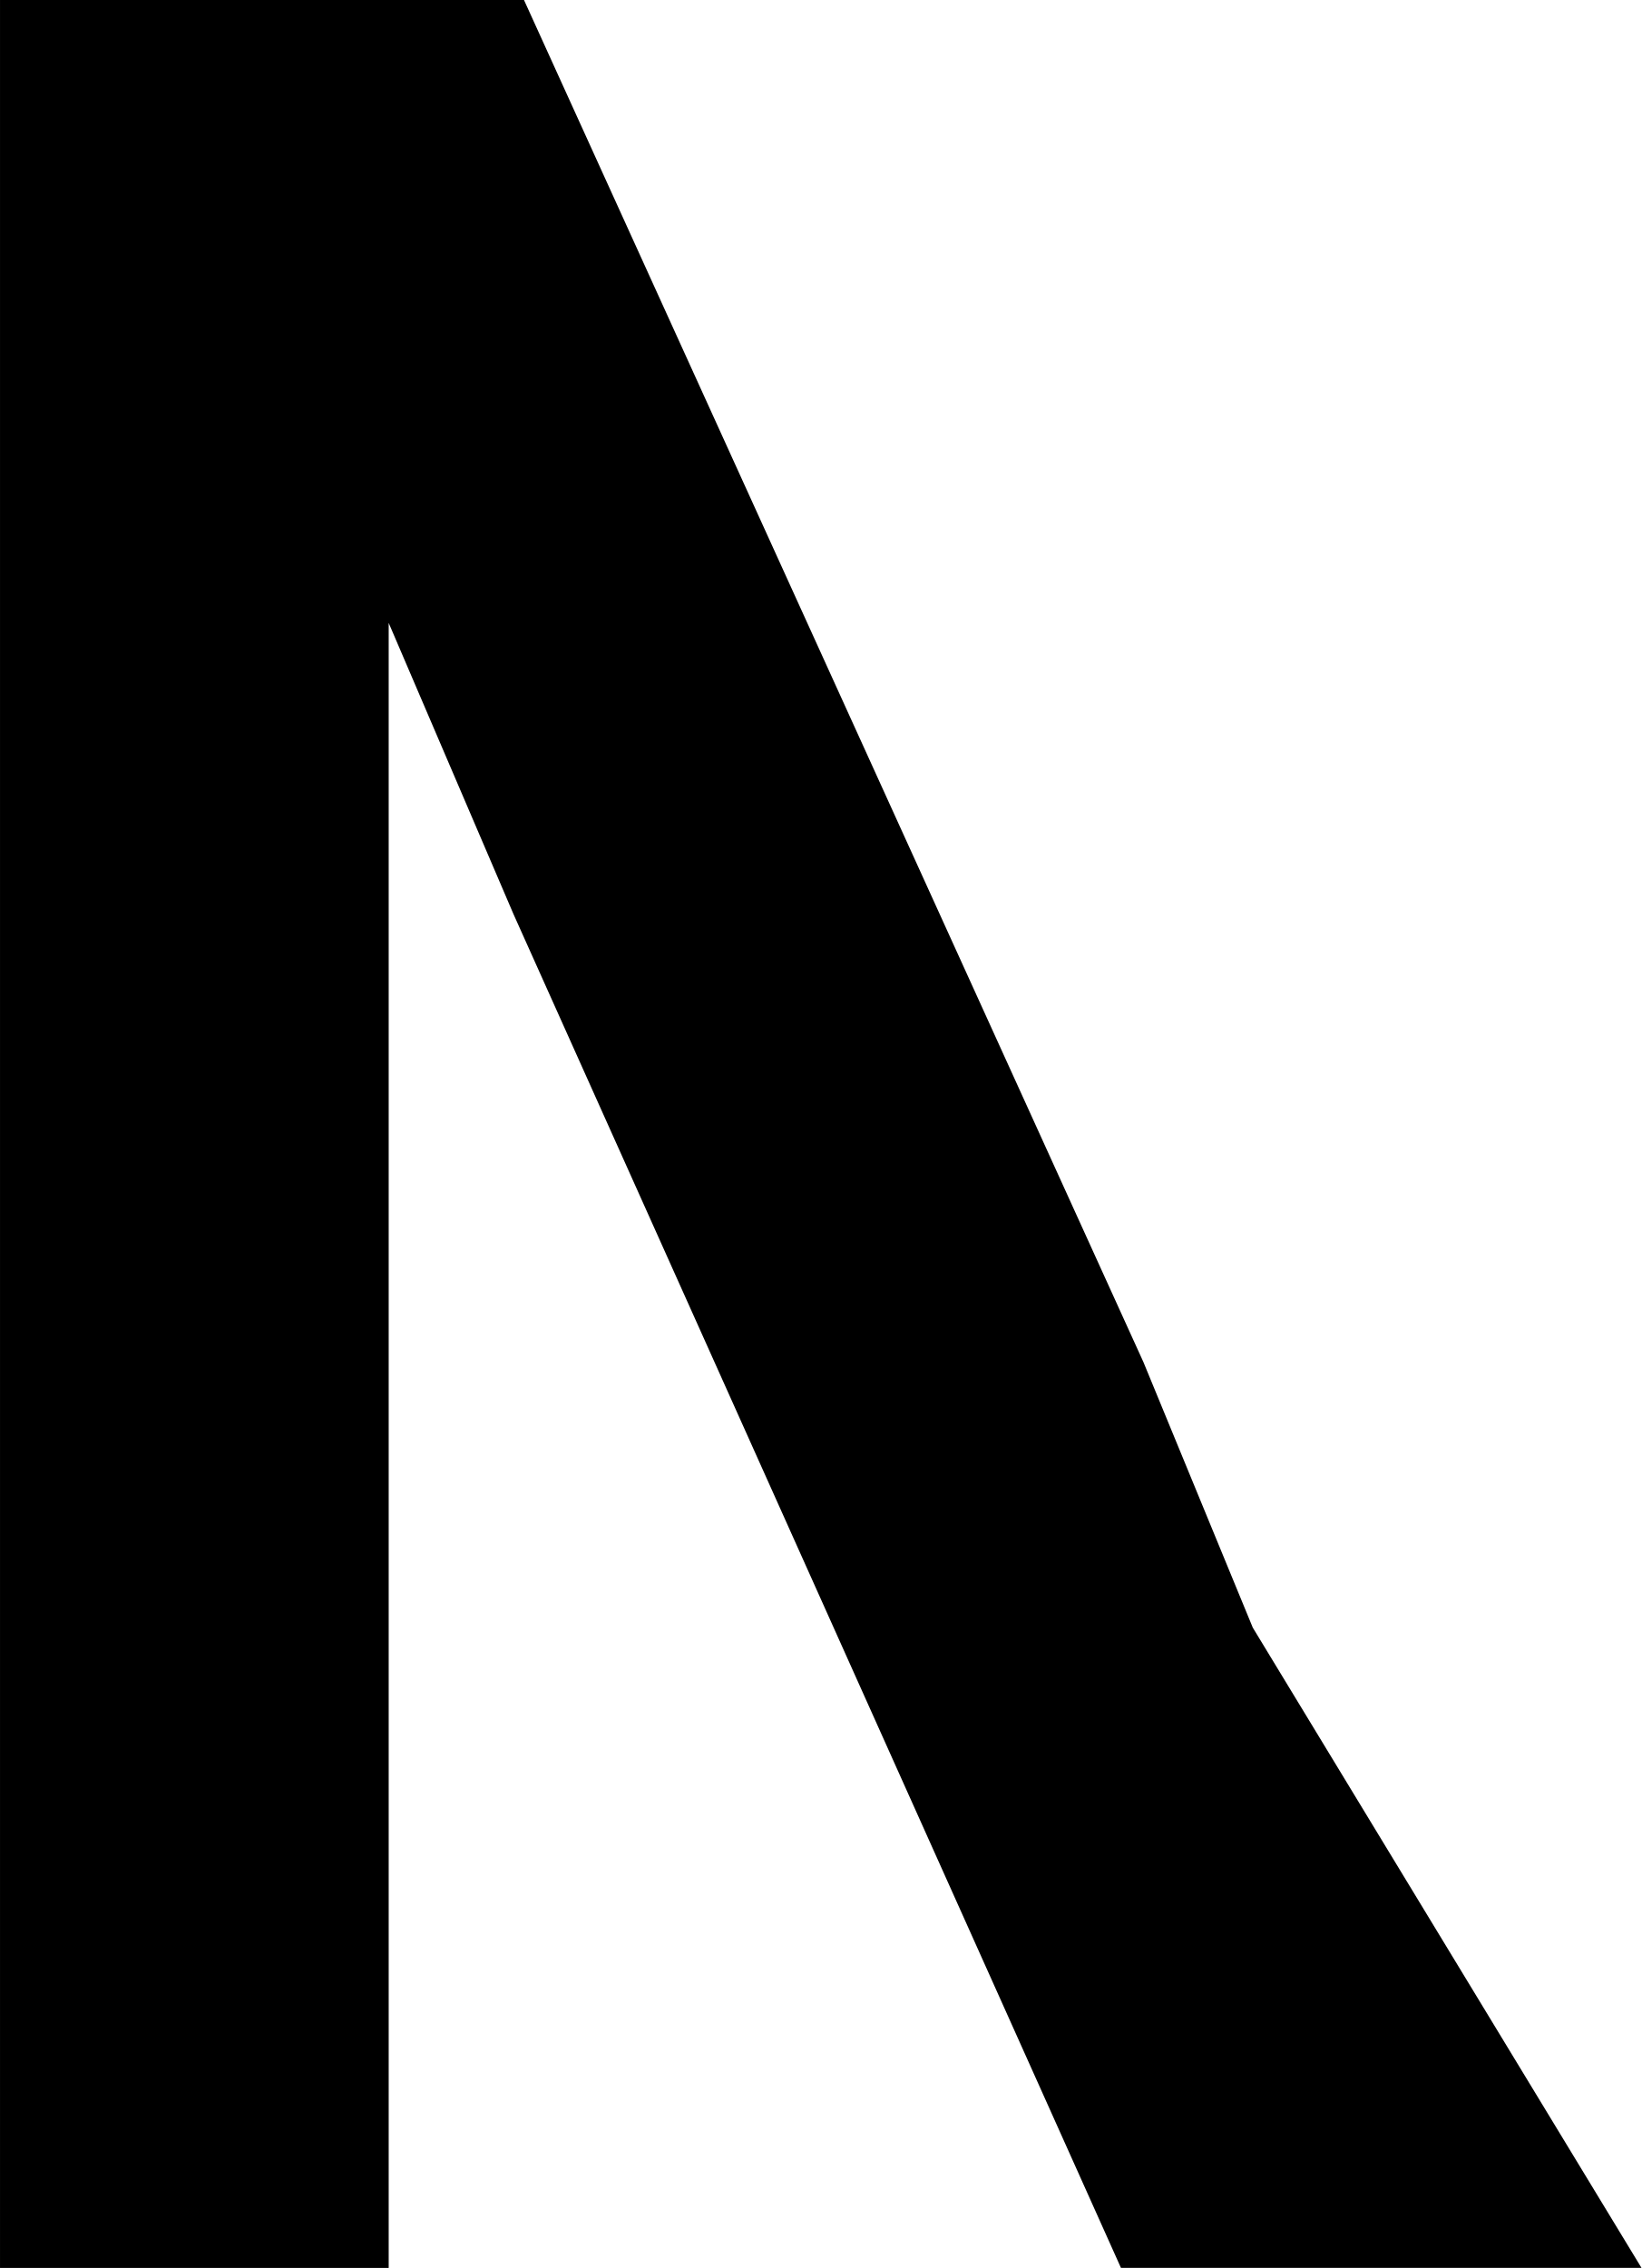
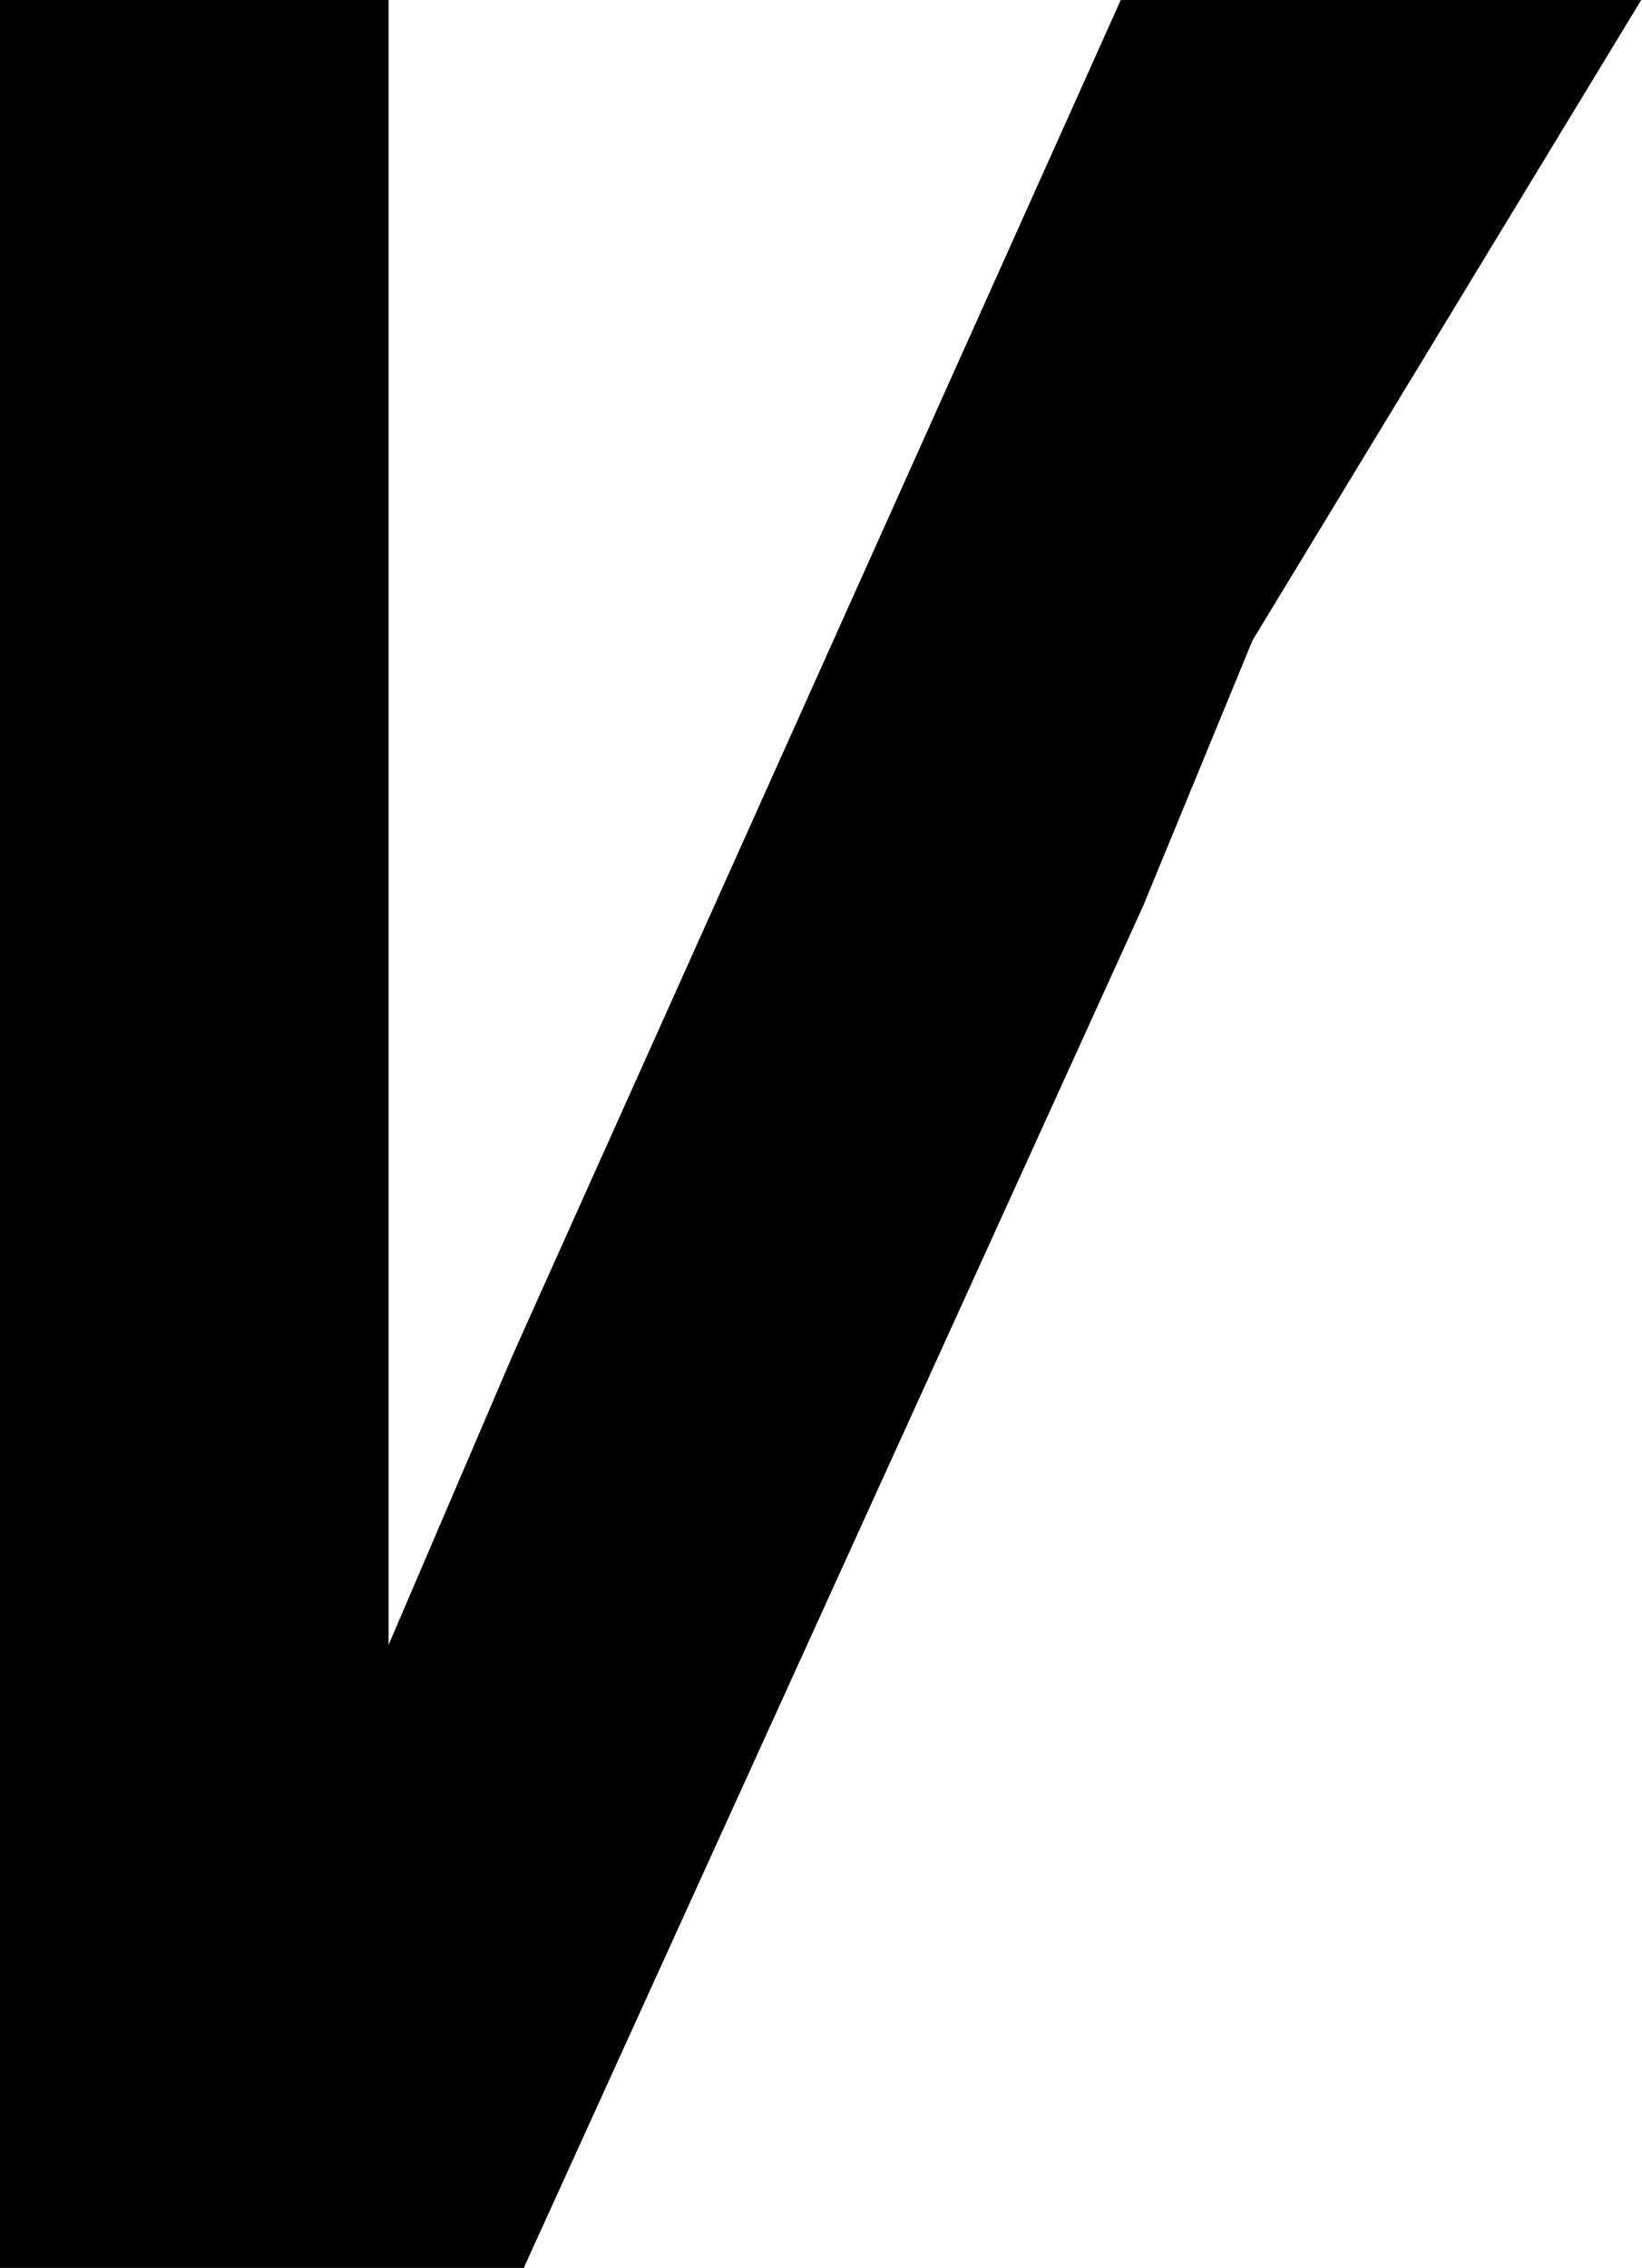
<svg xmlns="http://www.w3.org/2000/svg" width="7.822mm" height="10.807mm" viewBox="0 0 7.822 10.807" version="1.1" id="svg8">
  <defs id="defs2" />
  <g id="layer1" transform="translate(-107.6593,-82.08628)">
-     <path style="font-style:normal;font-variant:normal;font-weight:bold;font-stretch:normal;font-size:16.933px;line-height:125%;font-family:Consolas;-inkscape-font-specification:'Consolas Bold';letter-spacing:0px;word-spacing:0px;fill:#000000;fill-opacity:1;stroke:none;stroke-width:1px;stroke-linecap:butt;stroke-linejoin:miter;stroke-opacity:1" d="m 461.098,0.688 v 40.844 h 7 v -12.688 -16.938 l 2.25,5.25 10.938,24.375 h 9.375 L 483.66,30 481.691,25.219 470.535,0.688 Z" transform="matrix(0.2645833,0,0,0.2645833,-14.33947,81.90438)" id="path4556" />
+     <path style="font-style:normal;font-variant:normal;font-weight:bold;font-stretch:normal;font-size:16.933px;line-height:125%;font-family:Consolas;-inkscape-font-specification:'Consolas Bold';letter-spacing:0px;word-spacing:0px;fill:#000000;fill-opacity:1;stroke:none;stroke-width:0.265px;stroke-linecap:butt;stroke-linejoin:miter;stroke-opacity:1" d="M 107.659,92.893 V 82.086 h 1.852 v 3.357 4.481 l 0.595,-1.389 2.894,-6.449 h 2.48 l -1.852,3.051 -0.521,1.265 -2.952,6.491 z" id="path4556" />
  </g>
</svg>
